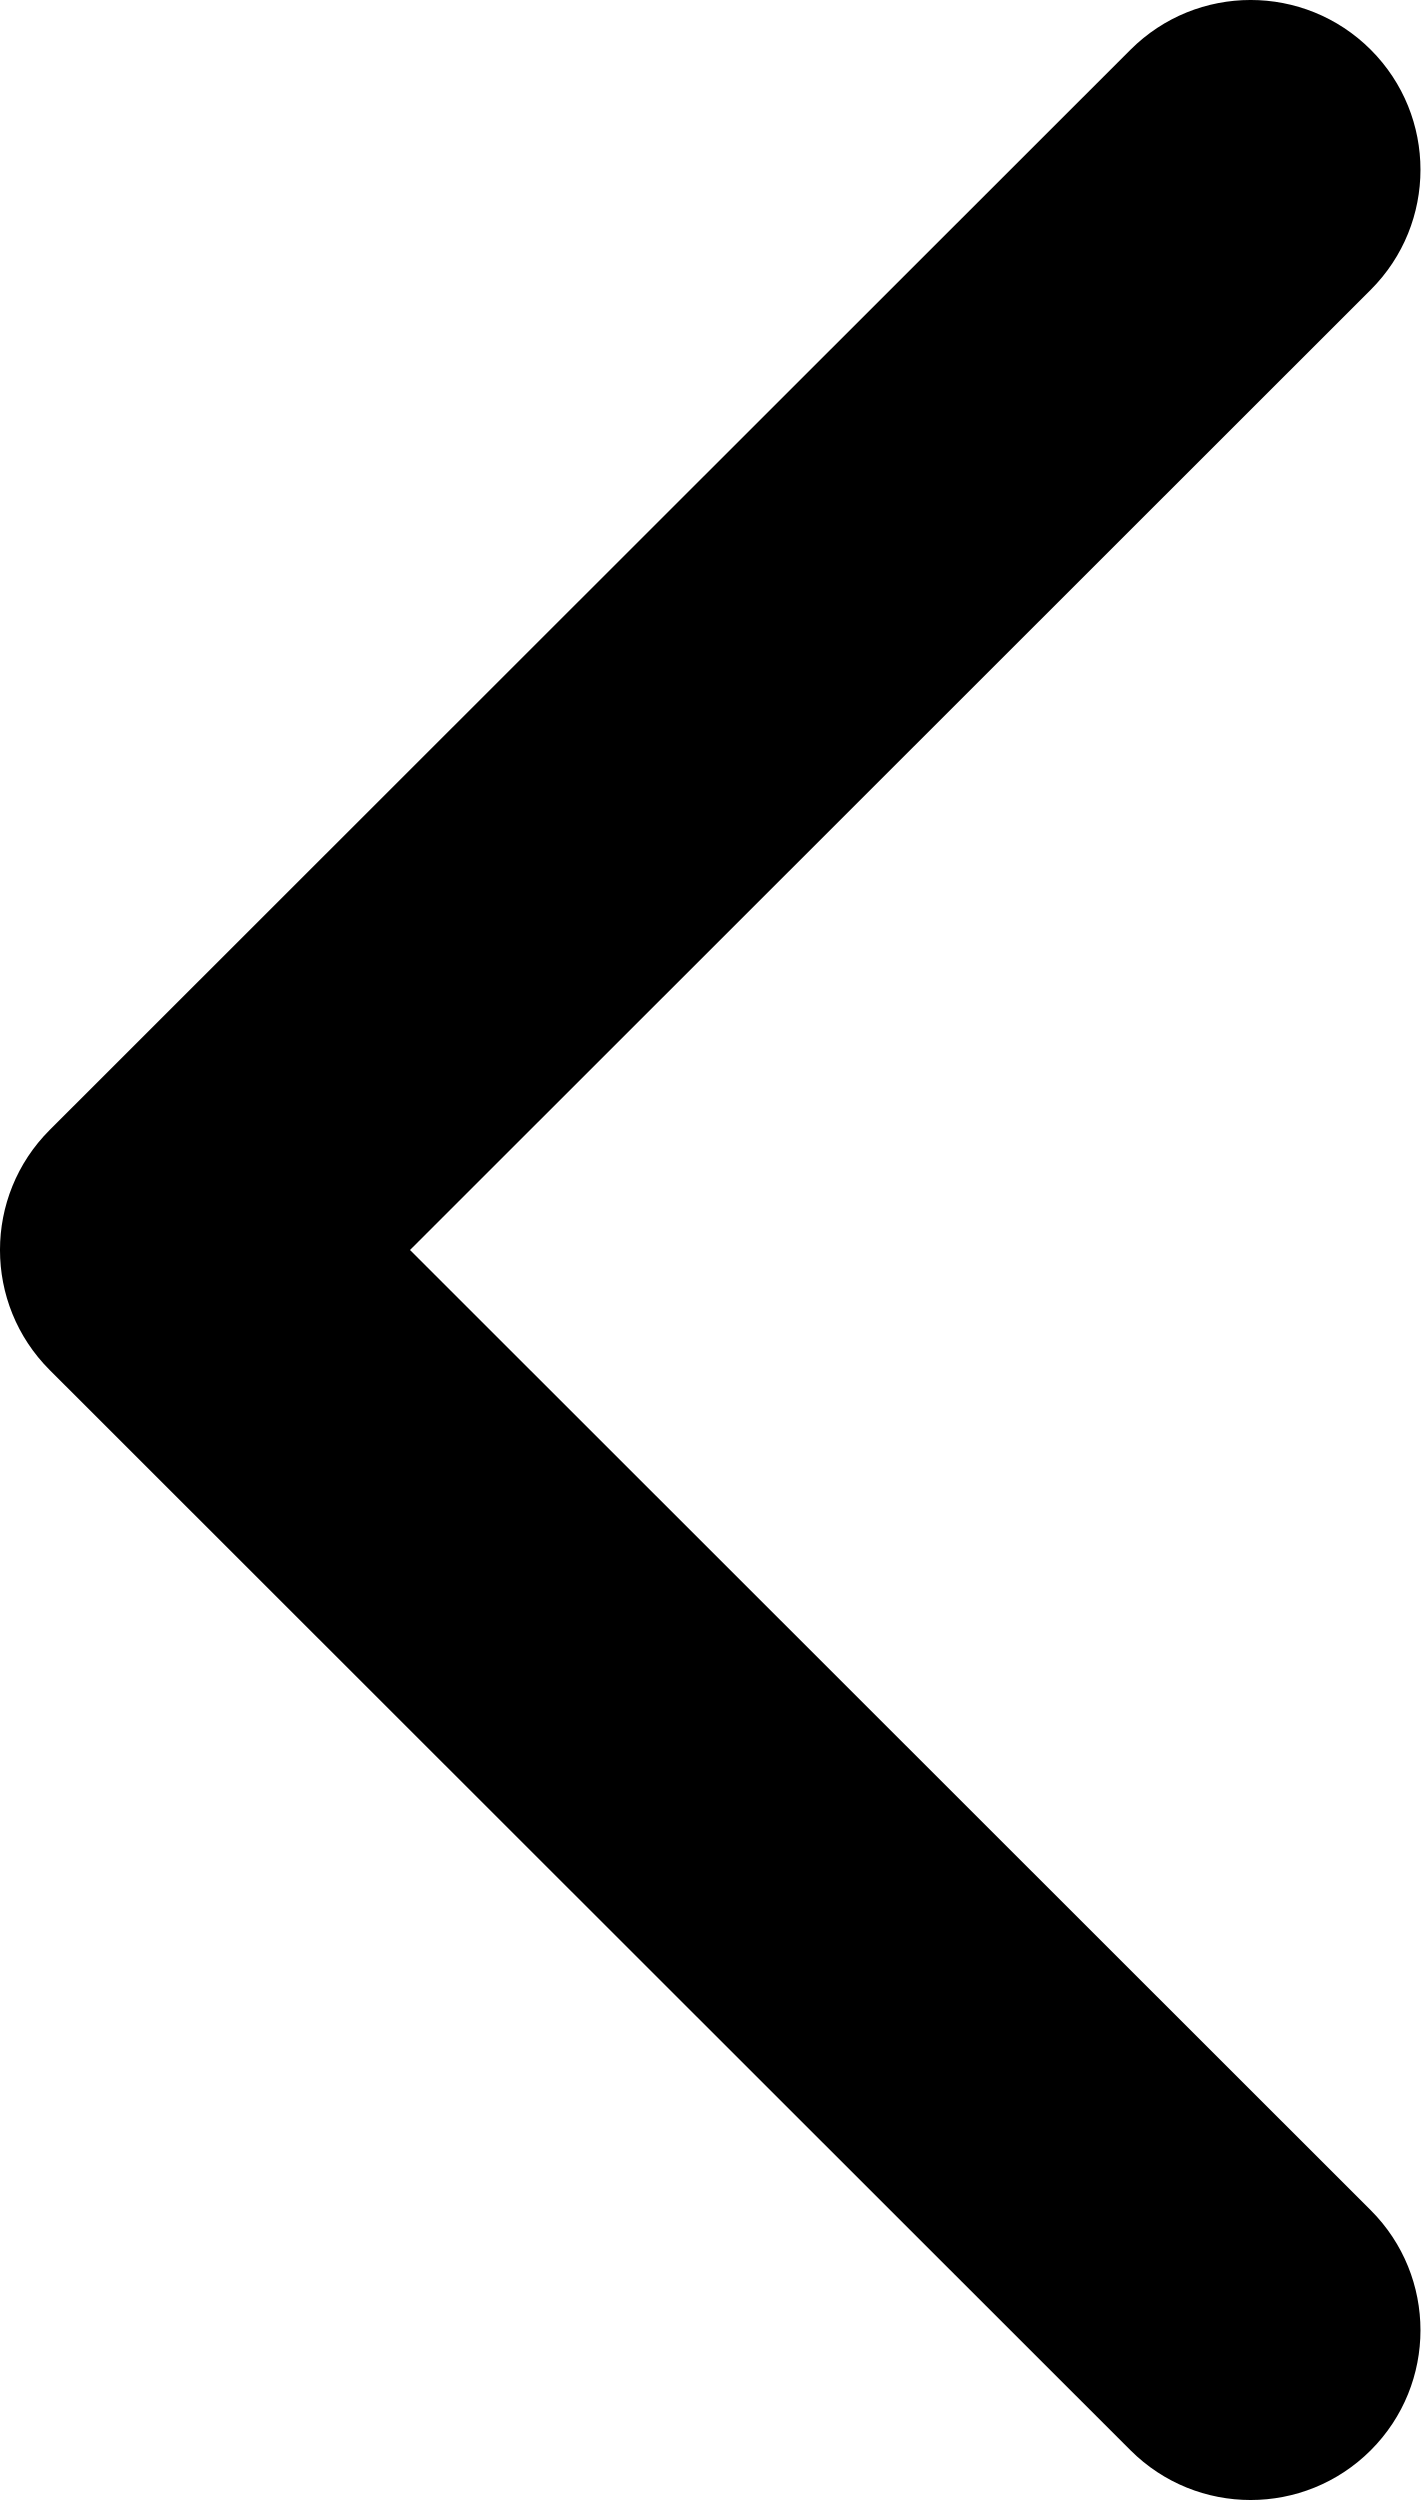
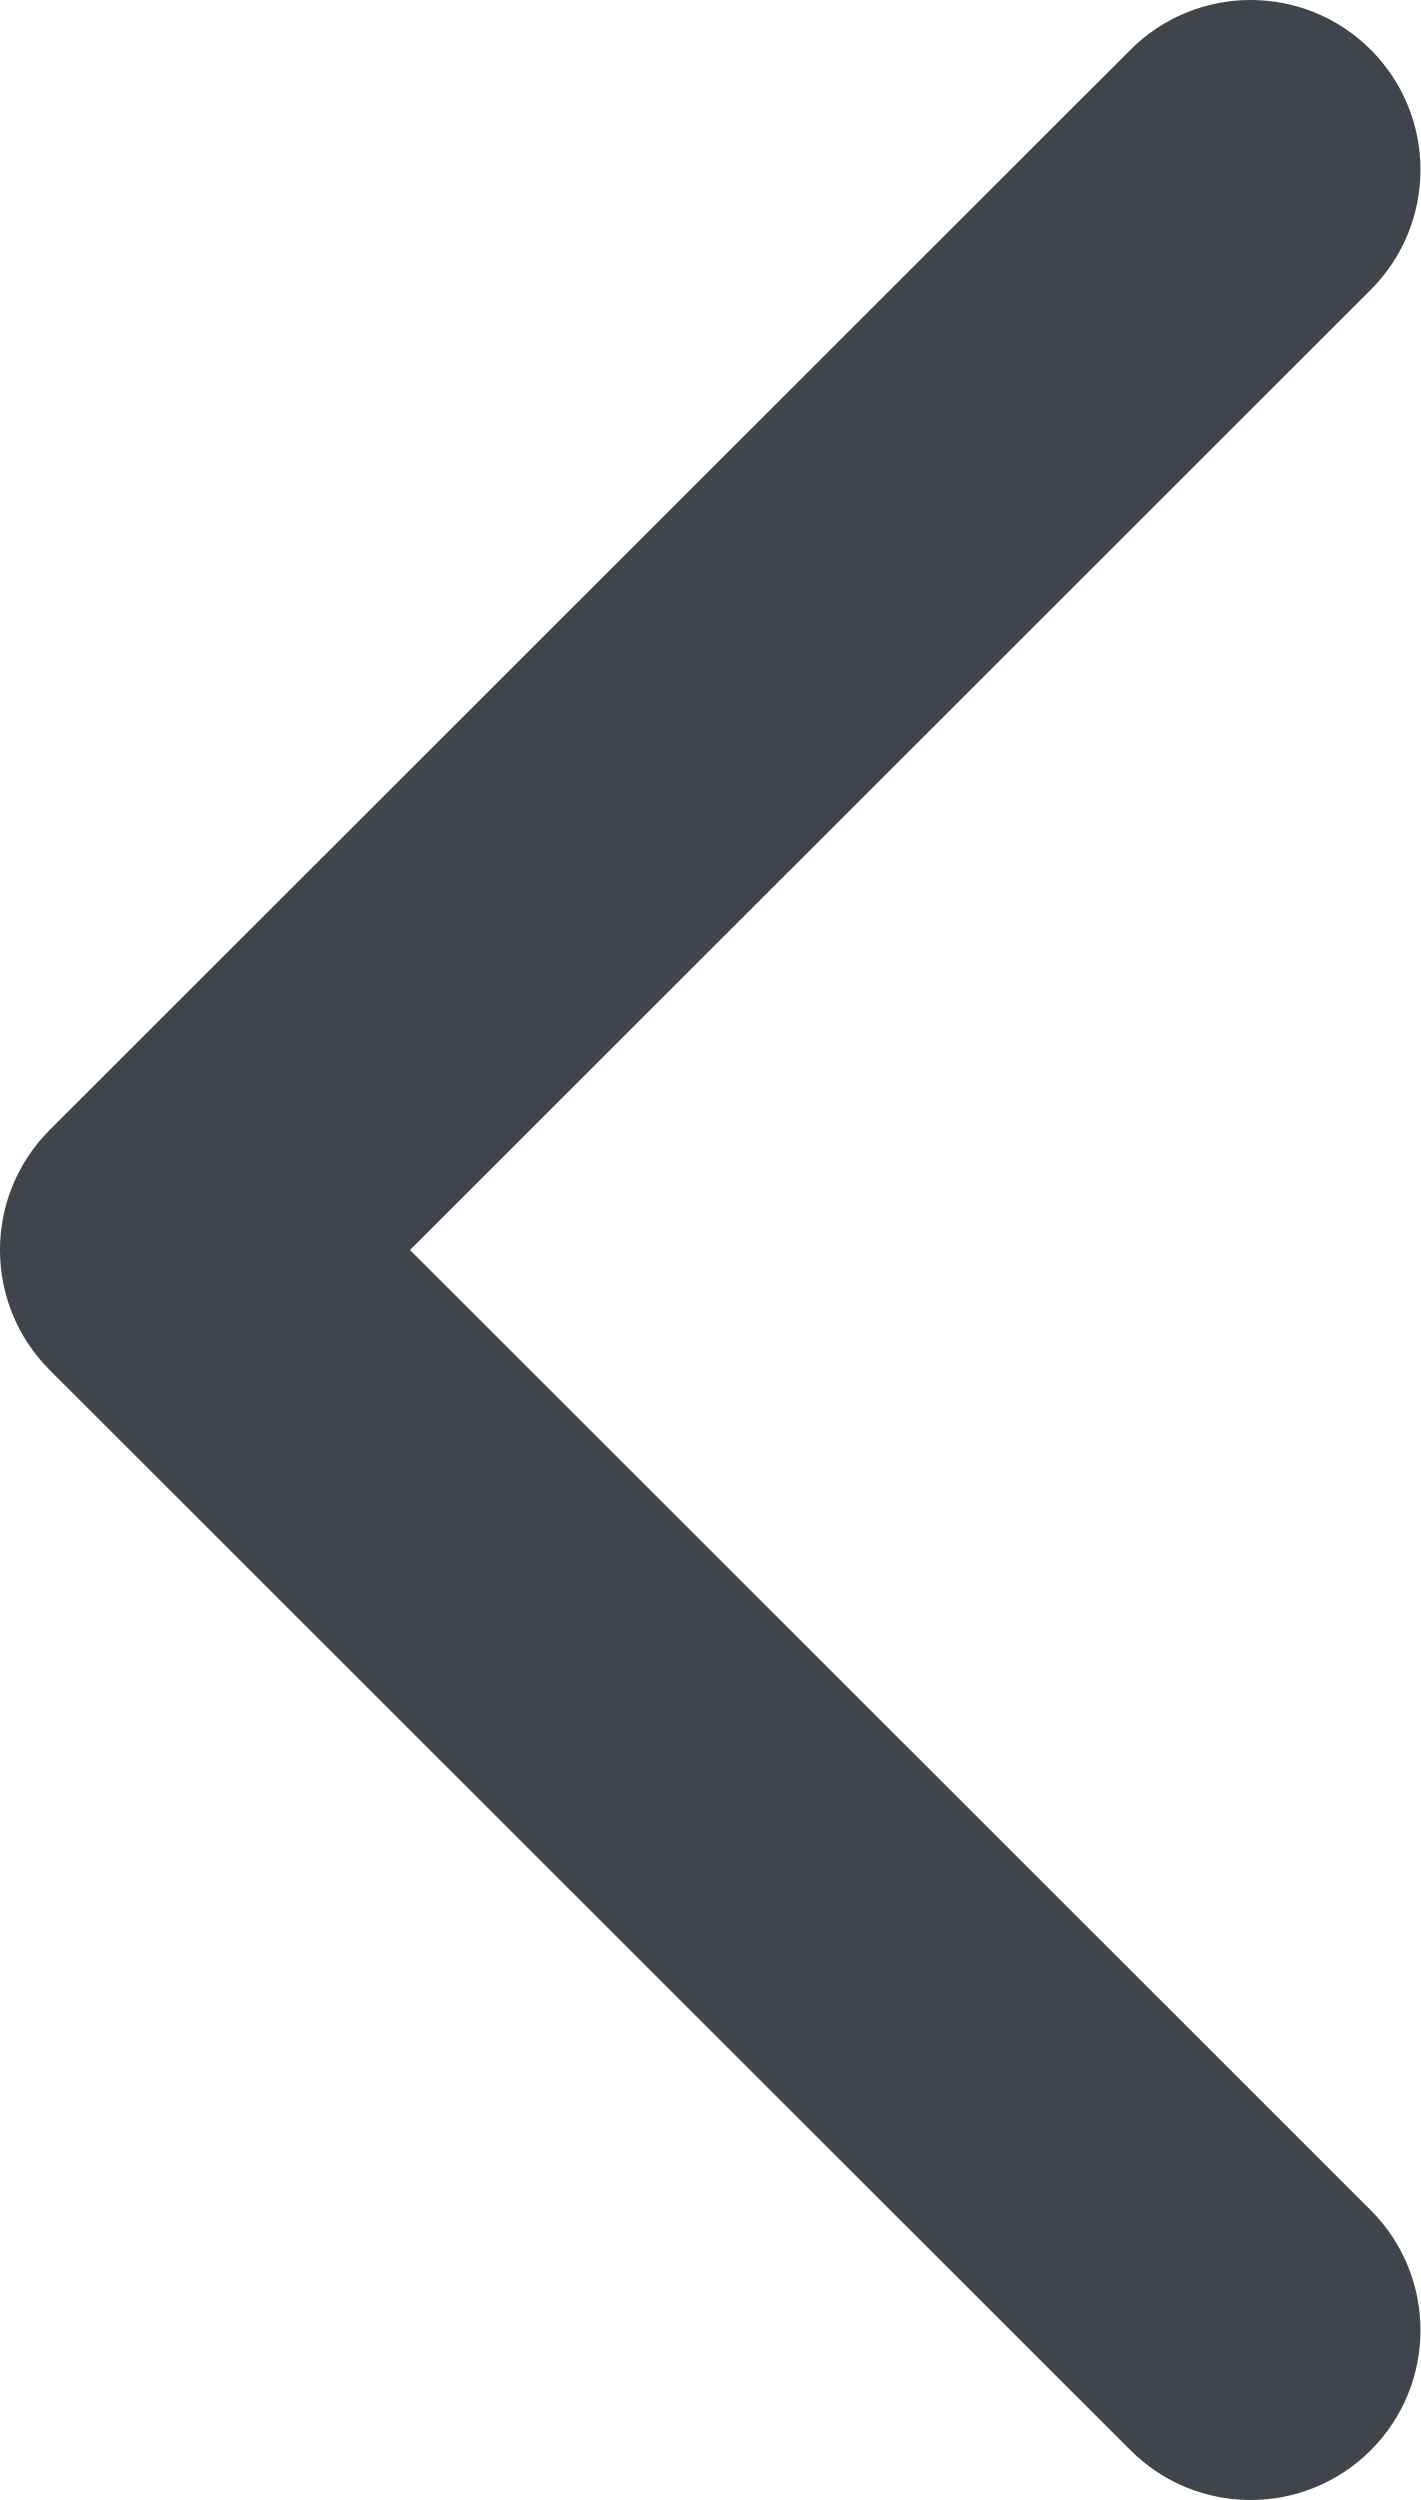
<svg xmlns="http://www.w3.org/2000/svg" width="25" height="44" viewBox="0 0 25 44" fill="none">
-   <path fill-rule="evenodd" clip-rule="evenodd" d="M19.897 43.125L0.875 24.113C-0.292 22.946 -0.292 21.054 0.875 19.887L19.897 0.875C21.065 -0.292 22.957 -0.292 24.125 0.875C25.292 2.042 25.292 3.933 24.125 5.1L7.216 22L24.125 38.9C25.292 40.067 25.292 41.958 24.125 43.125C22.957 44.292 21.065 44.292 19.897 43.125Z" fill="black" />
+   <path fill-rule="evenodd" clip-rule="evenodd" d="M19.897 43.125L0.875 24.113C-0.292 22.946 -0.292 21.054 0.875 19.887L19.897 0.875C21.065 -0.292 22.957 -0.292 24.125 0.875C25.292 2.042 25.292 3.933 24.125 5.1L7.216 22L24.125 38.9C25.292 40.067 25.292 41.958 24.125 43.125C22.957 44.292 21.065 44.292 19.897 43.125Z" fill="#3F454B" />
</svg>
